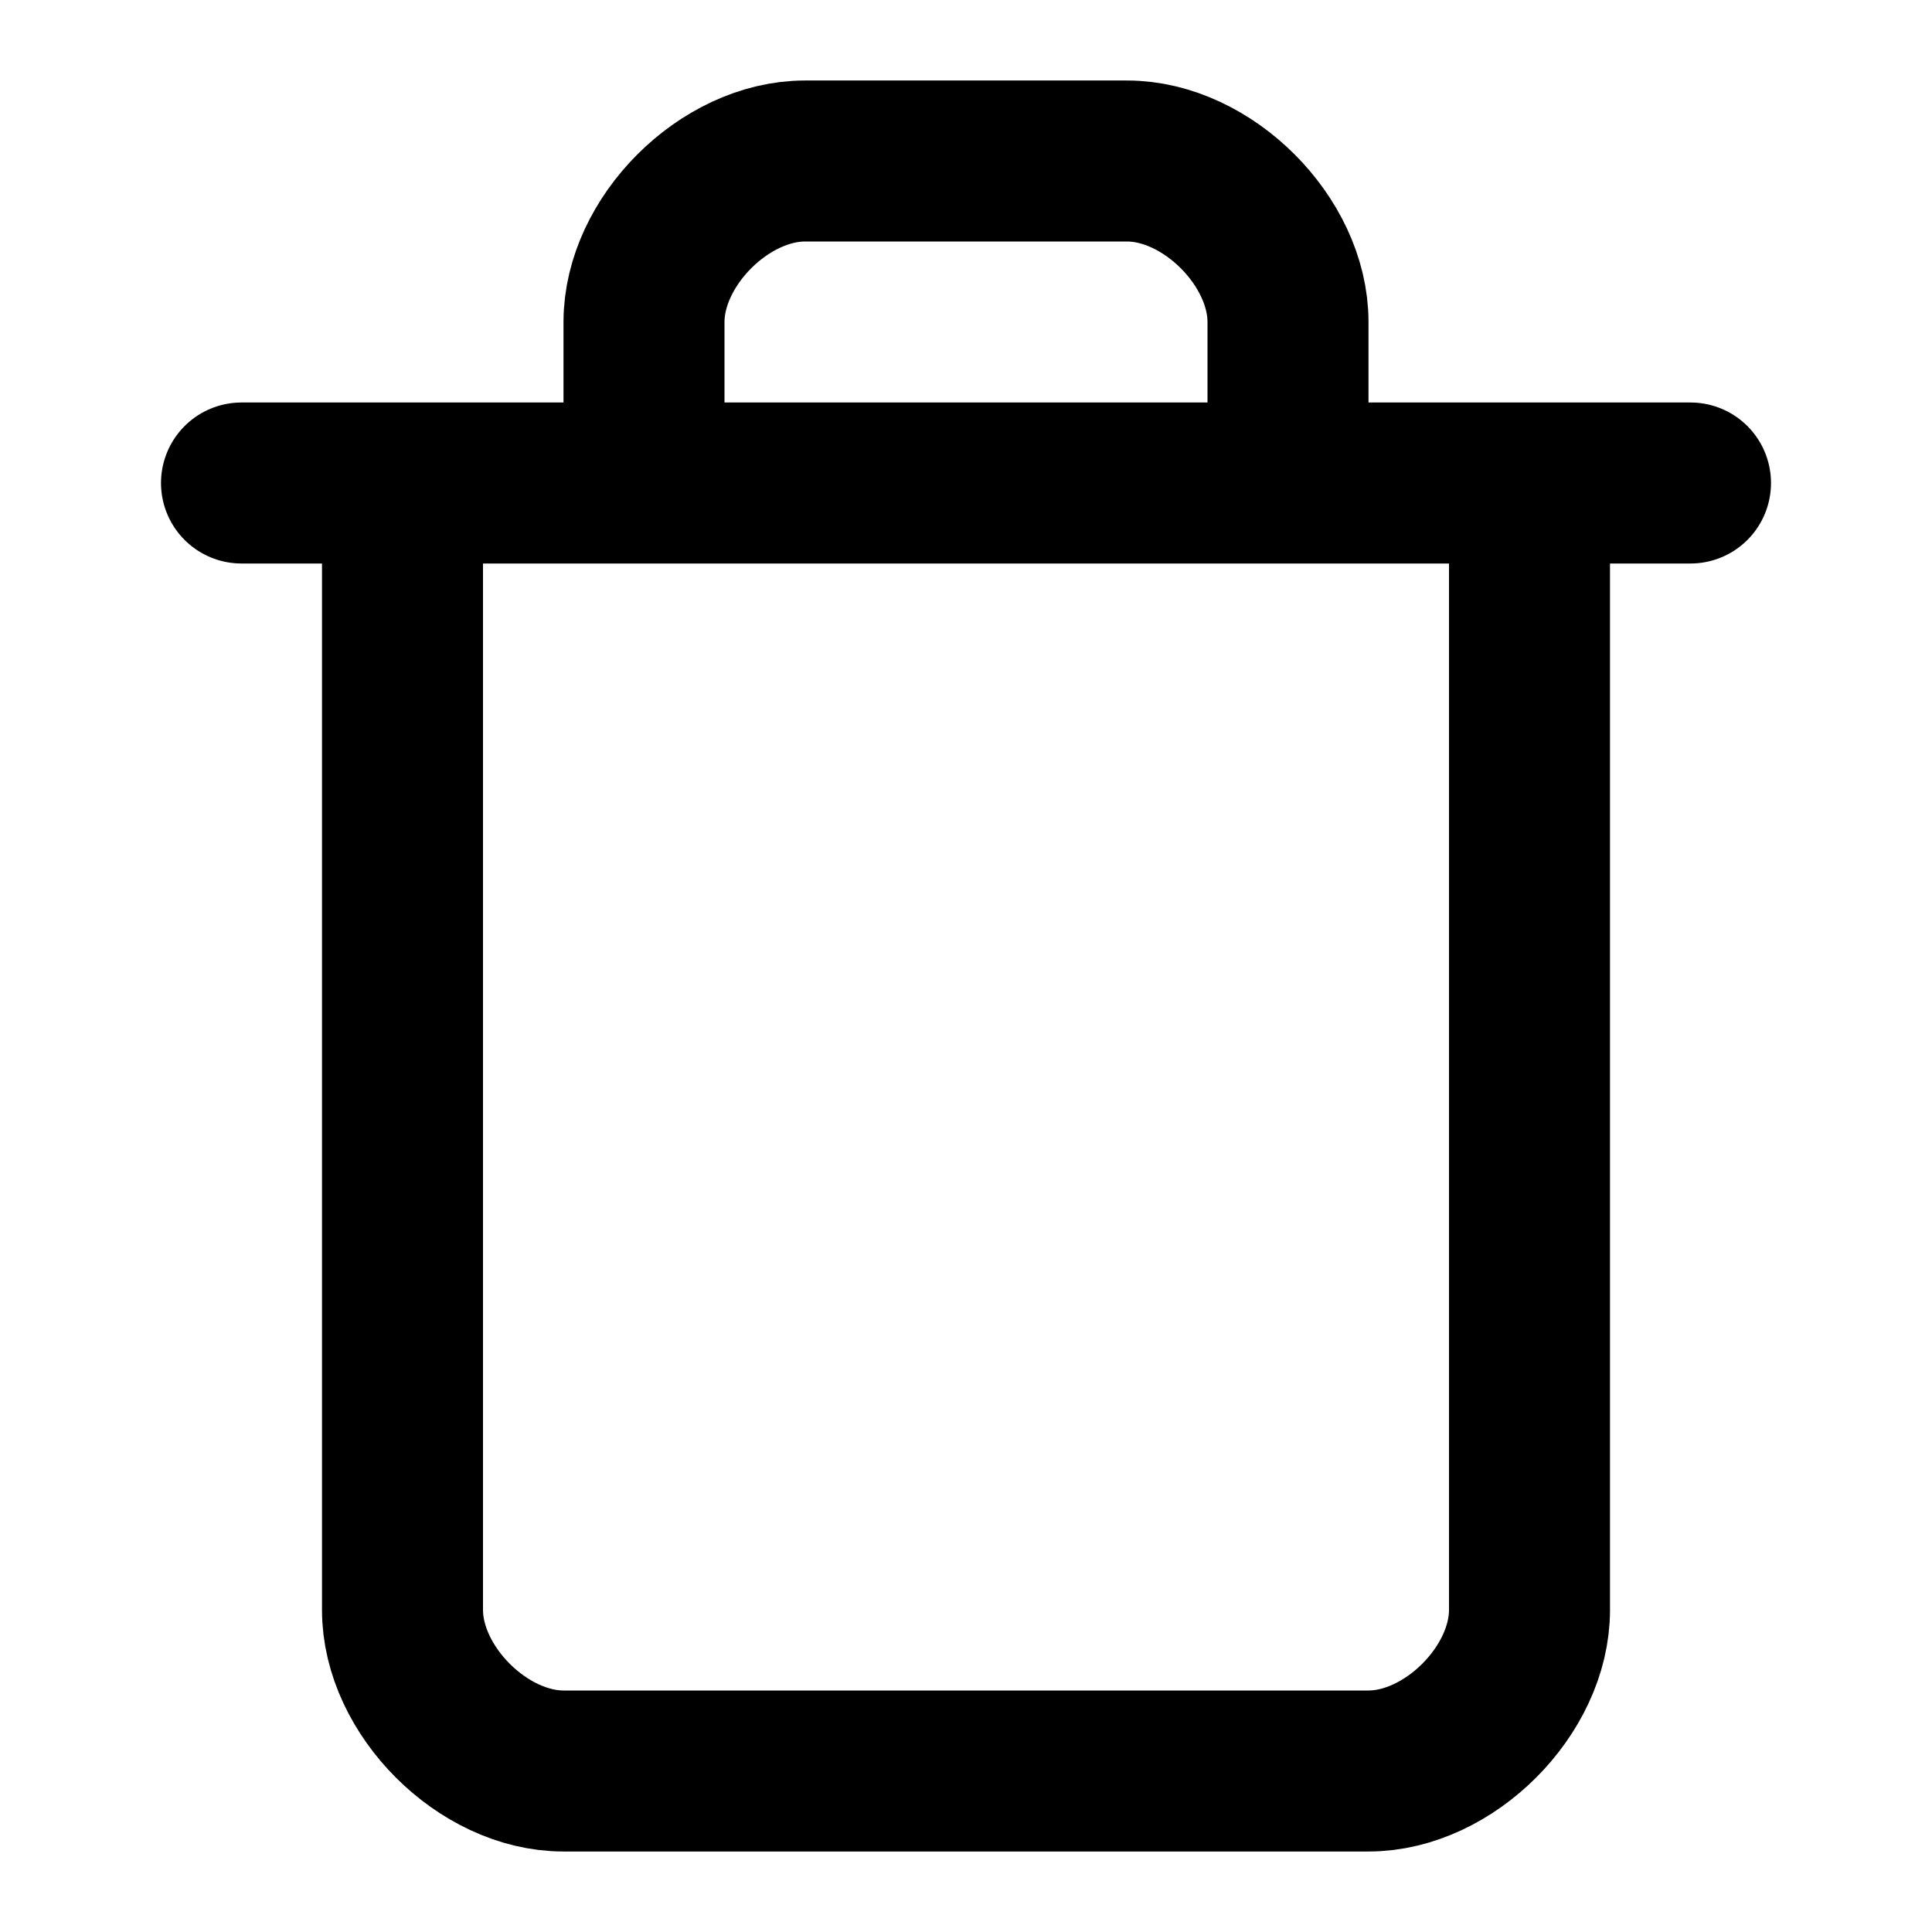
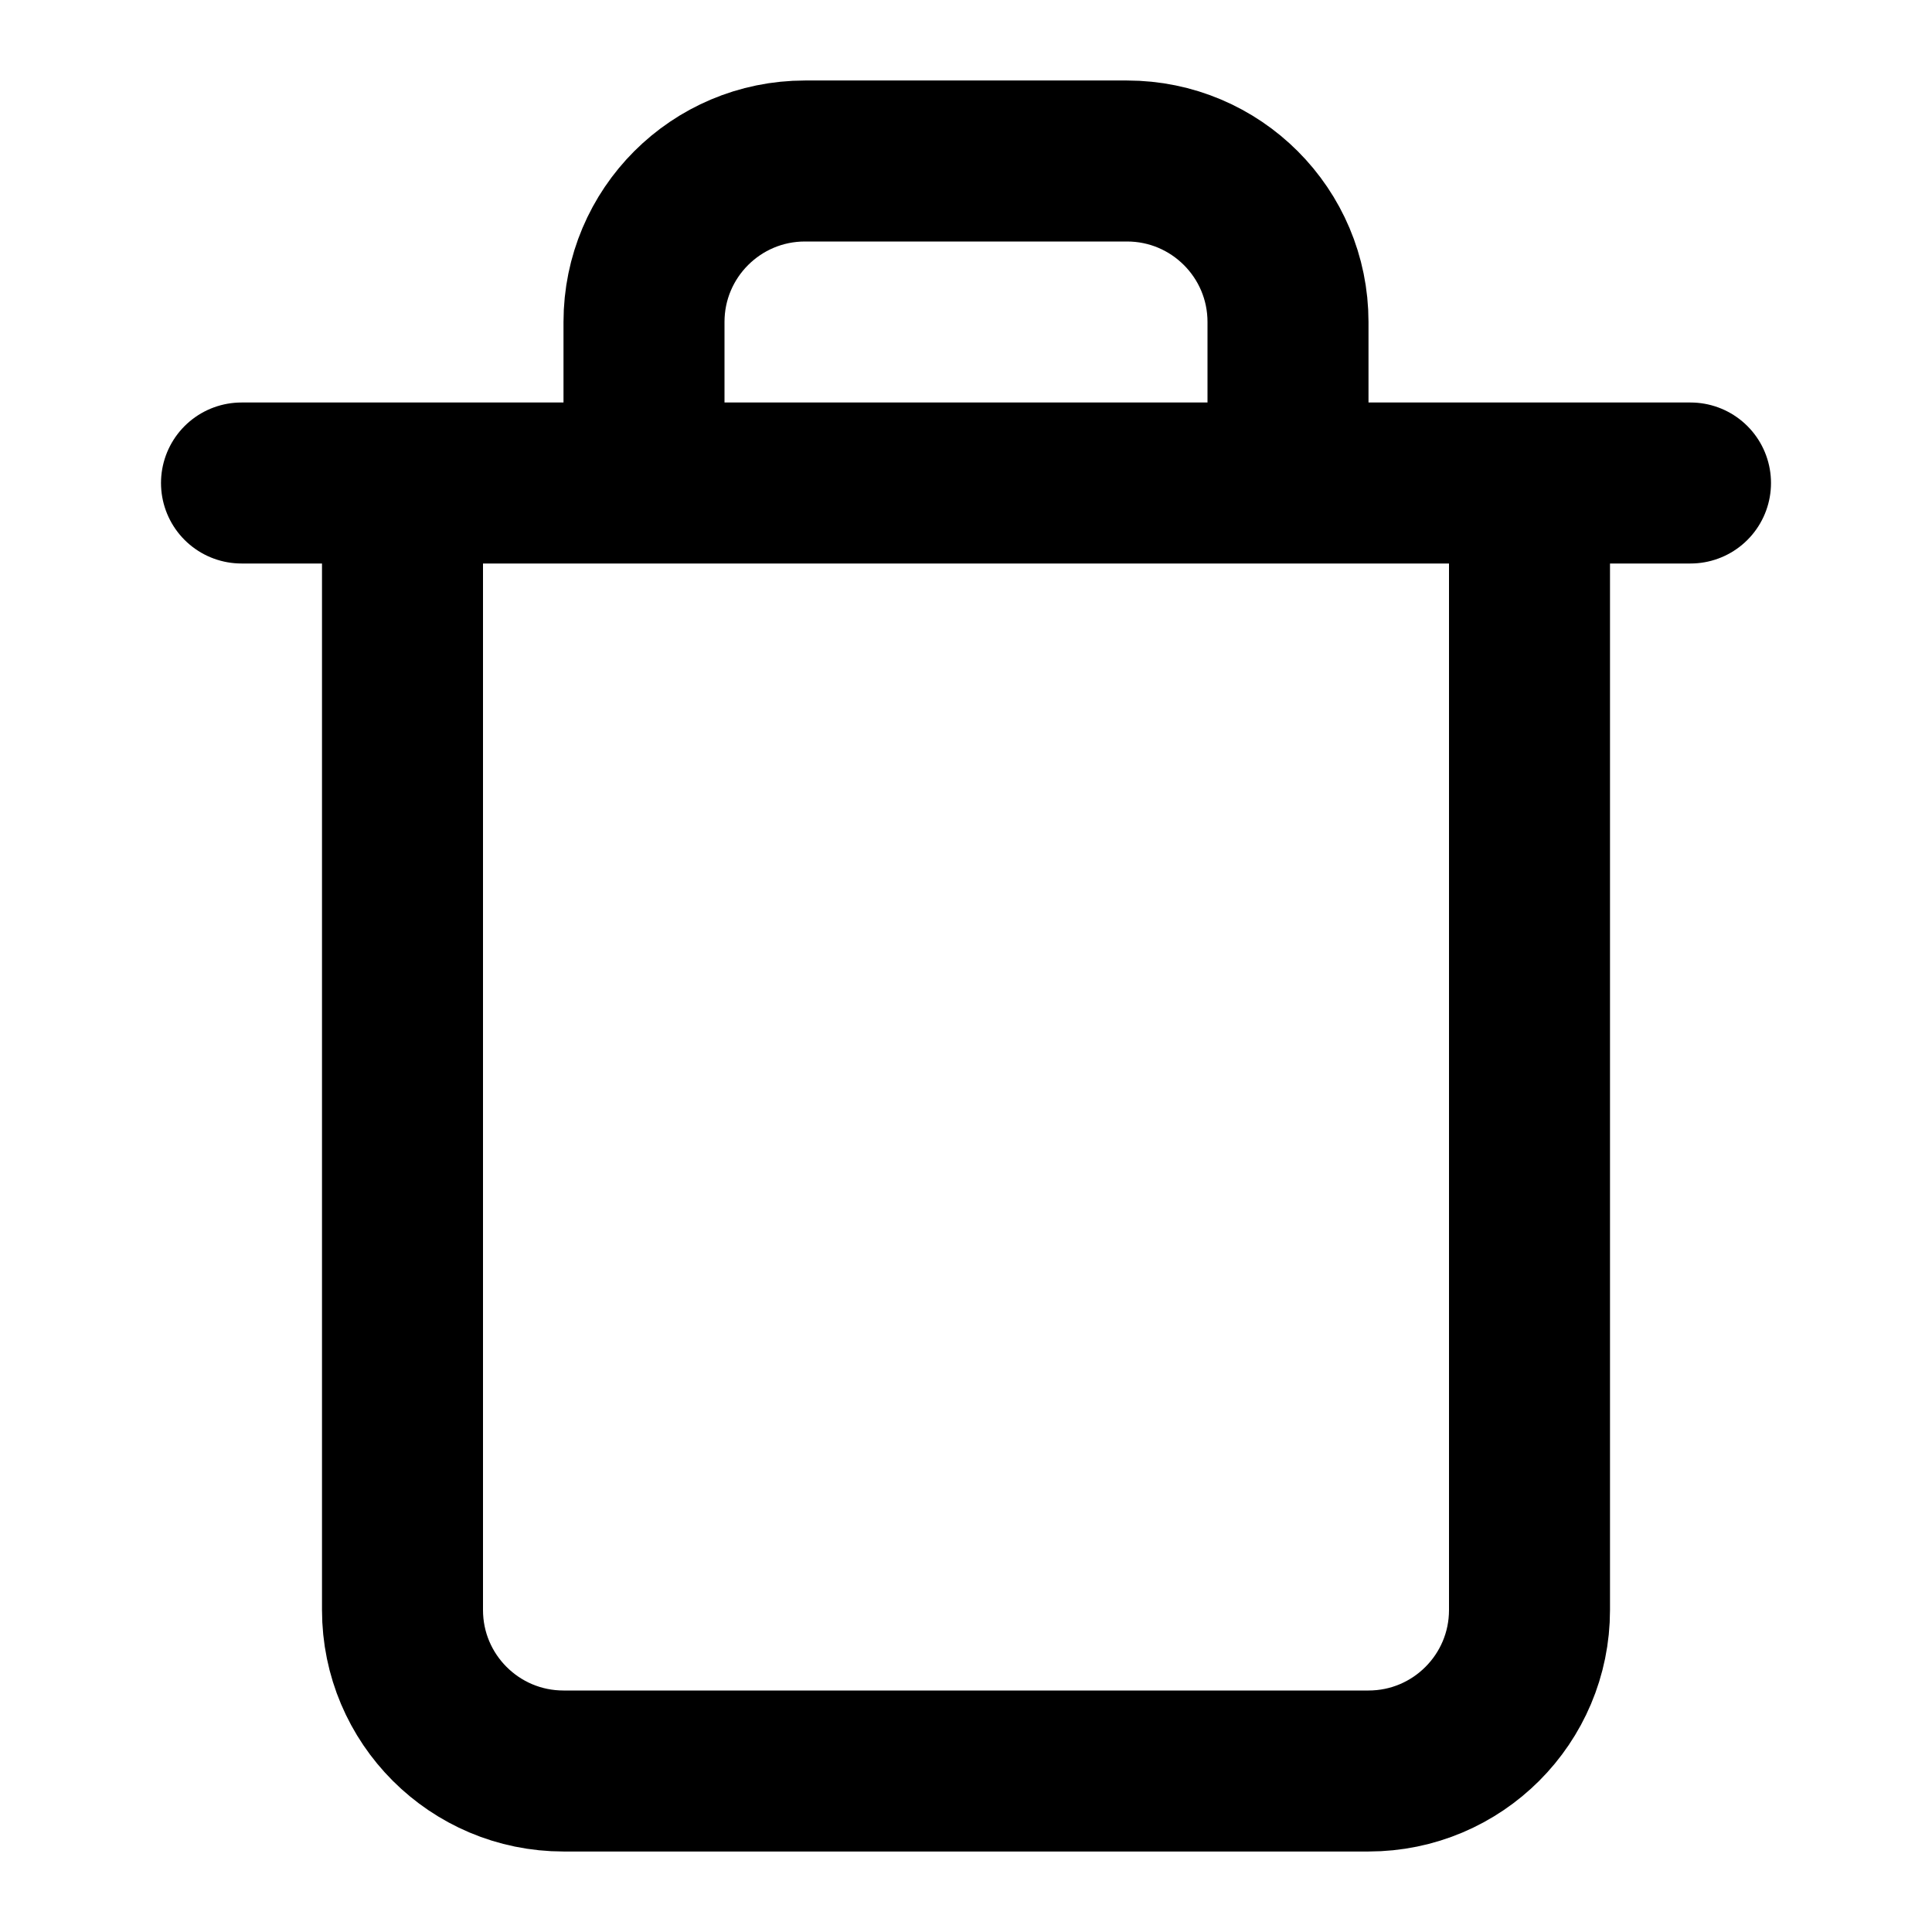
<svg xmlns="http://www.w3.org/2000/svg" width="24" height="24" fill="none" stroke="currentColor" stroke-linecap="round" stroke-linejoin="round" stroke-width="2" viewBox="0 0 24 24">
-   <path d="M3 6h18M19 6v14c0 1-1 2-2 2H7c-1 0-2-1-2-2V6M8 6V4c0-1 1-2 2-2h4c1 0 2 1 2 2v2" />
+   <path d="M19 6v14a2 2 0 0 1-2 2H7a2 2 0 0 1-2-2V6M3 6h18M8 6V4a2 2 0 0 1 2-2h4a2 2 0 0 1 2 2v2" />
</svg>
